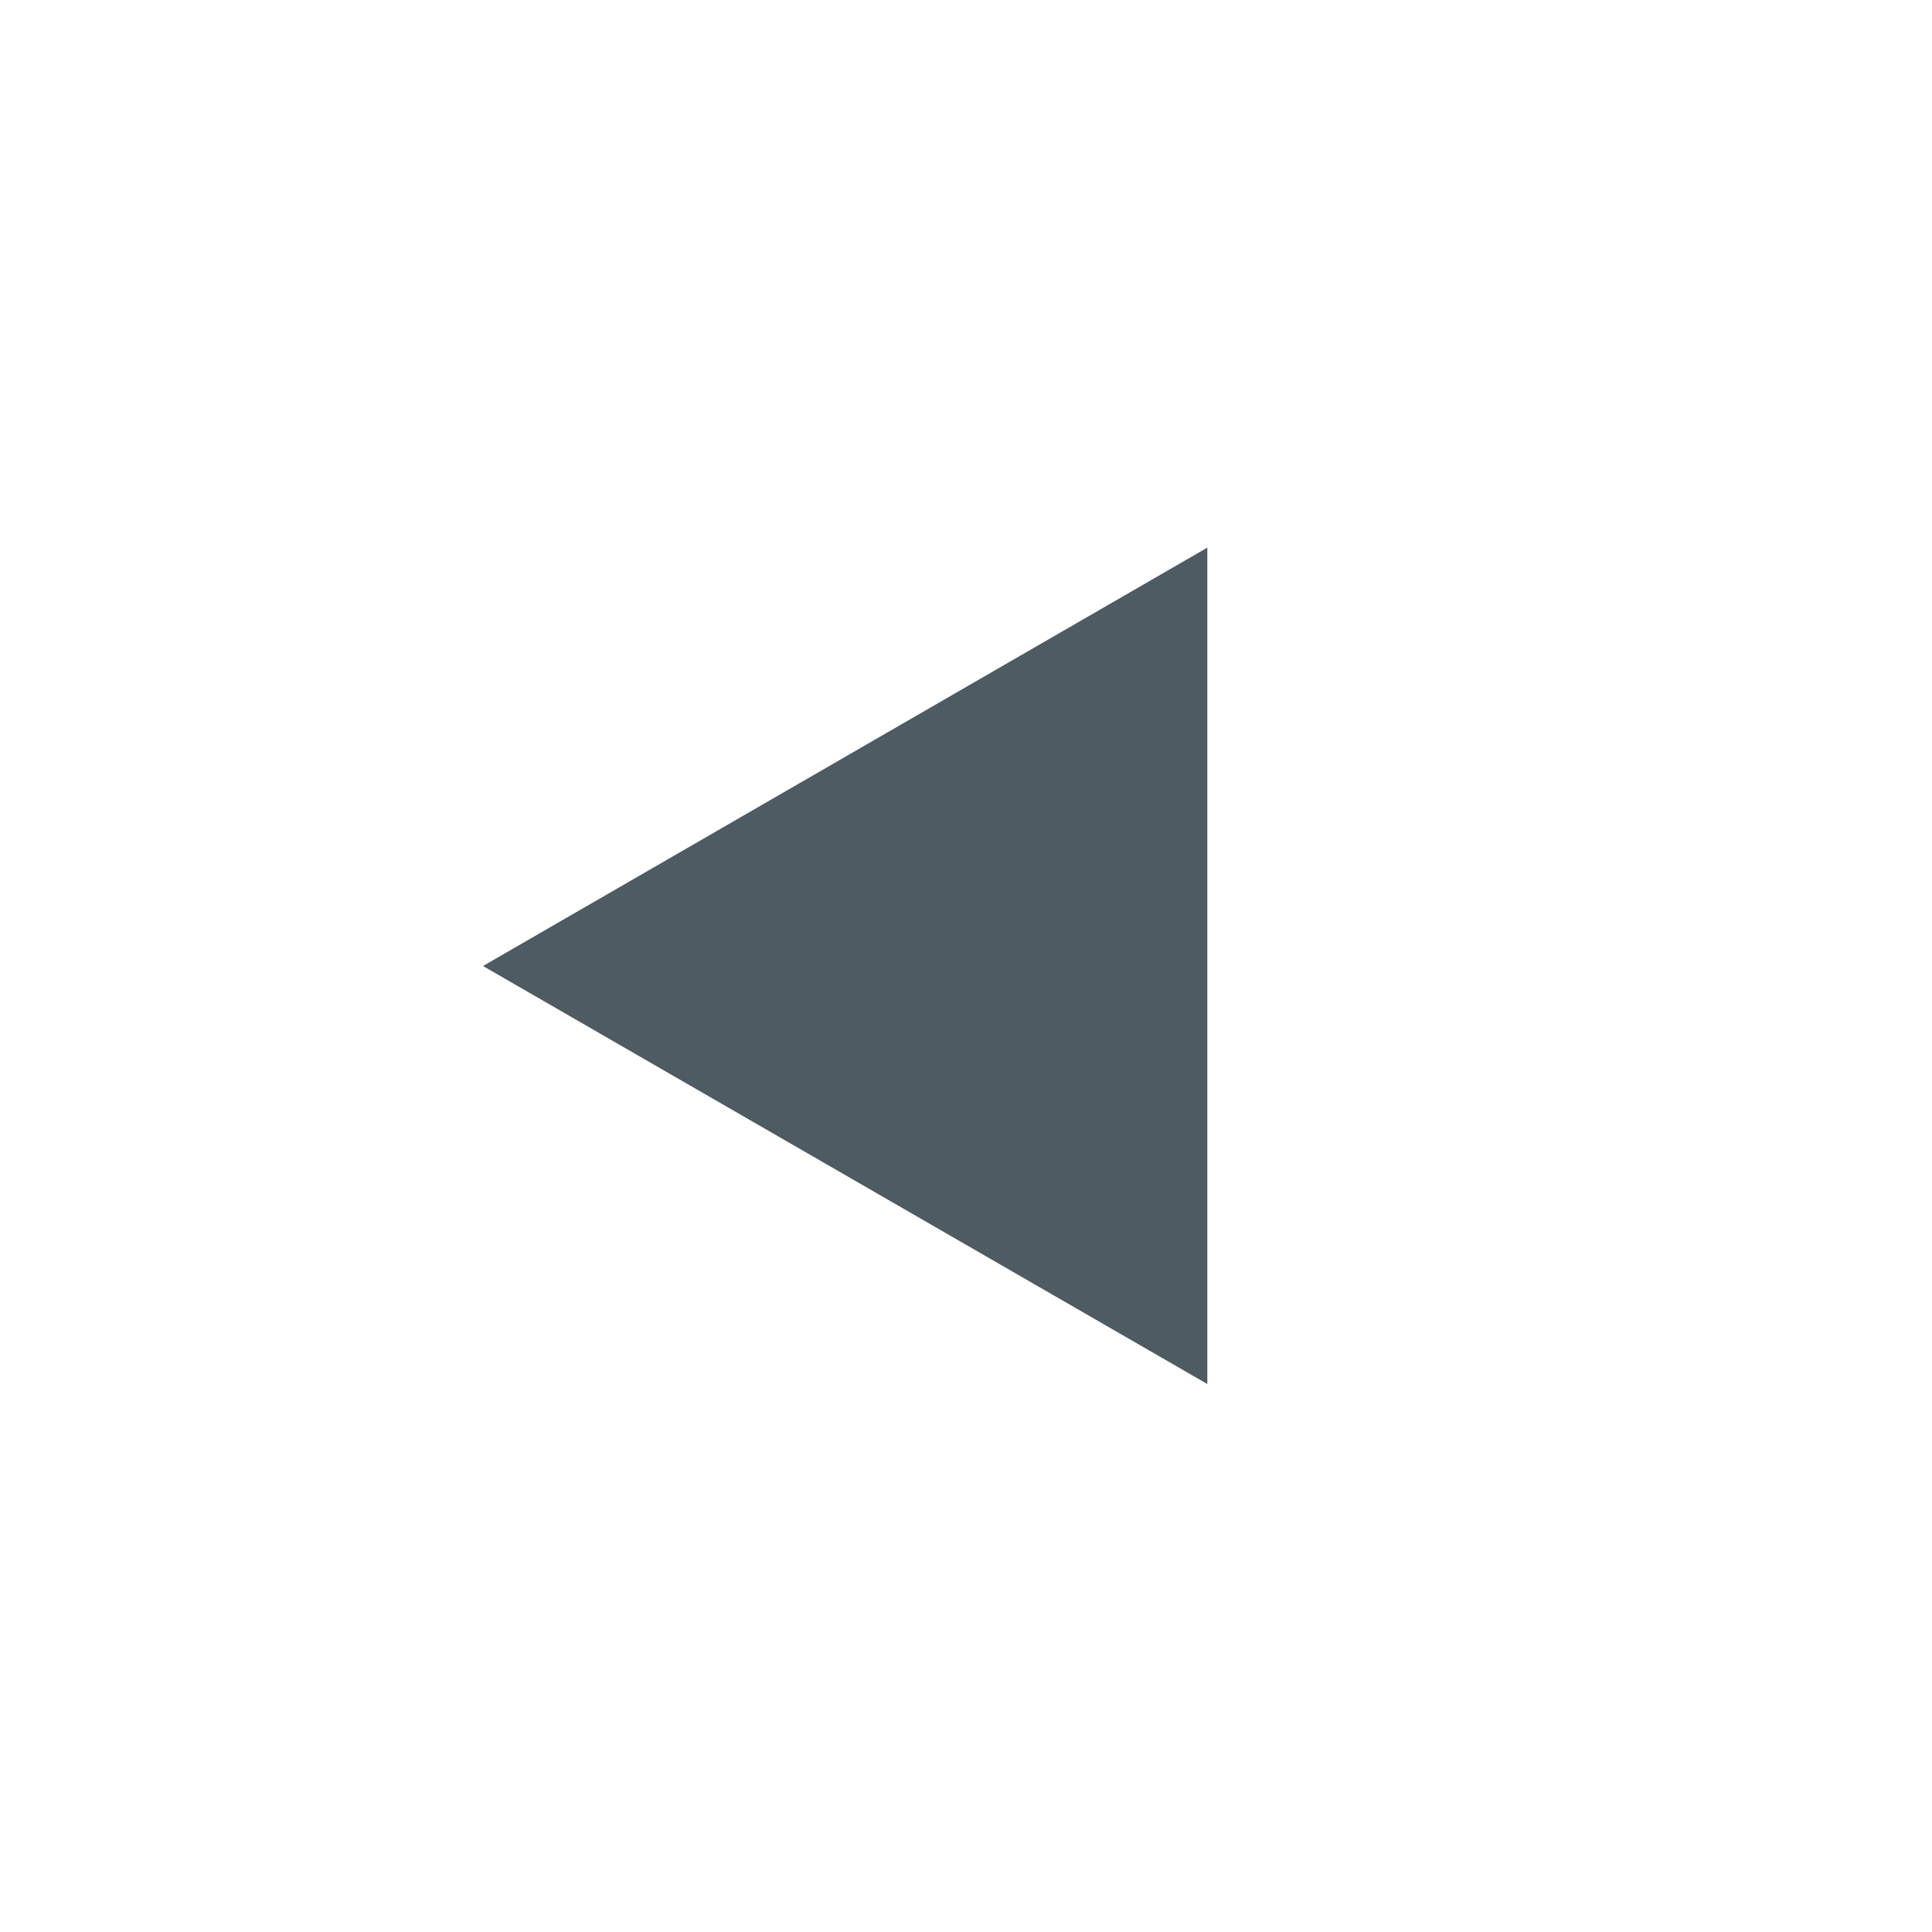
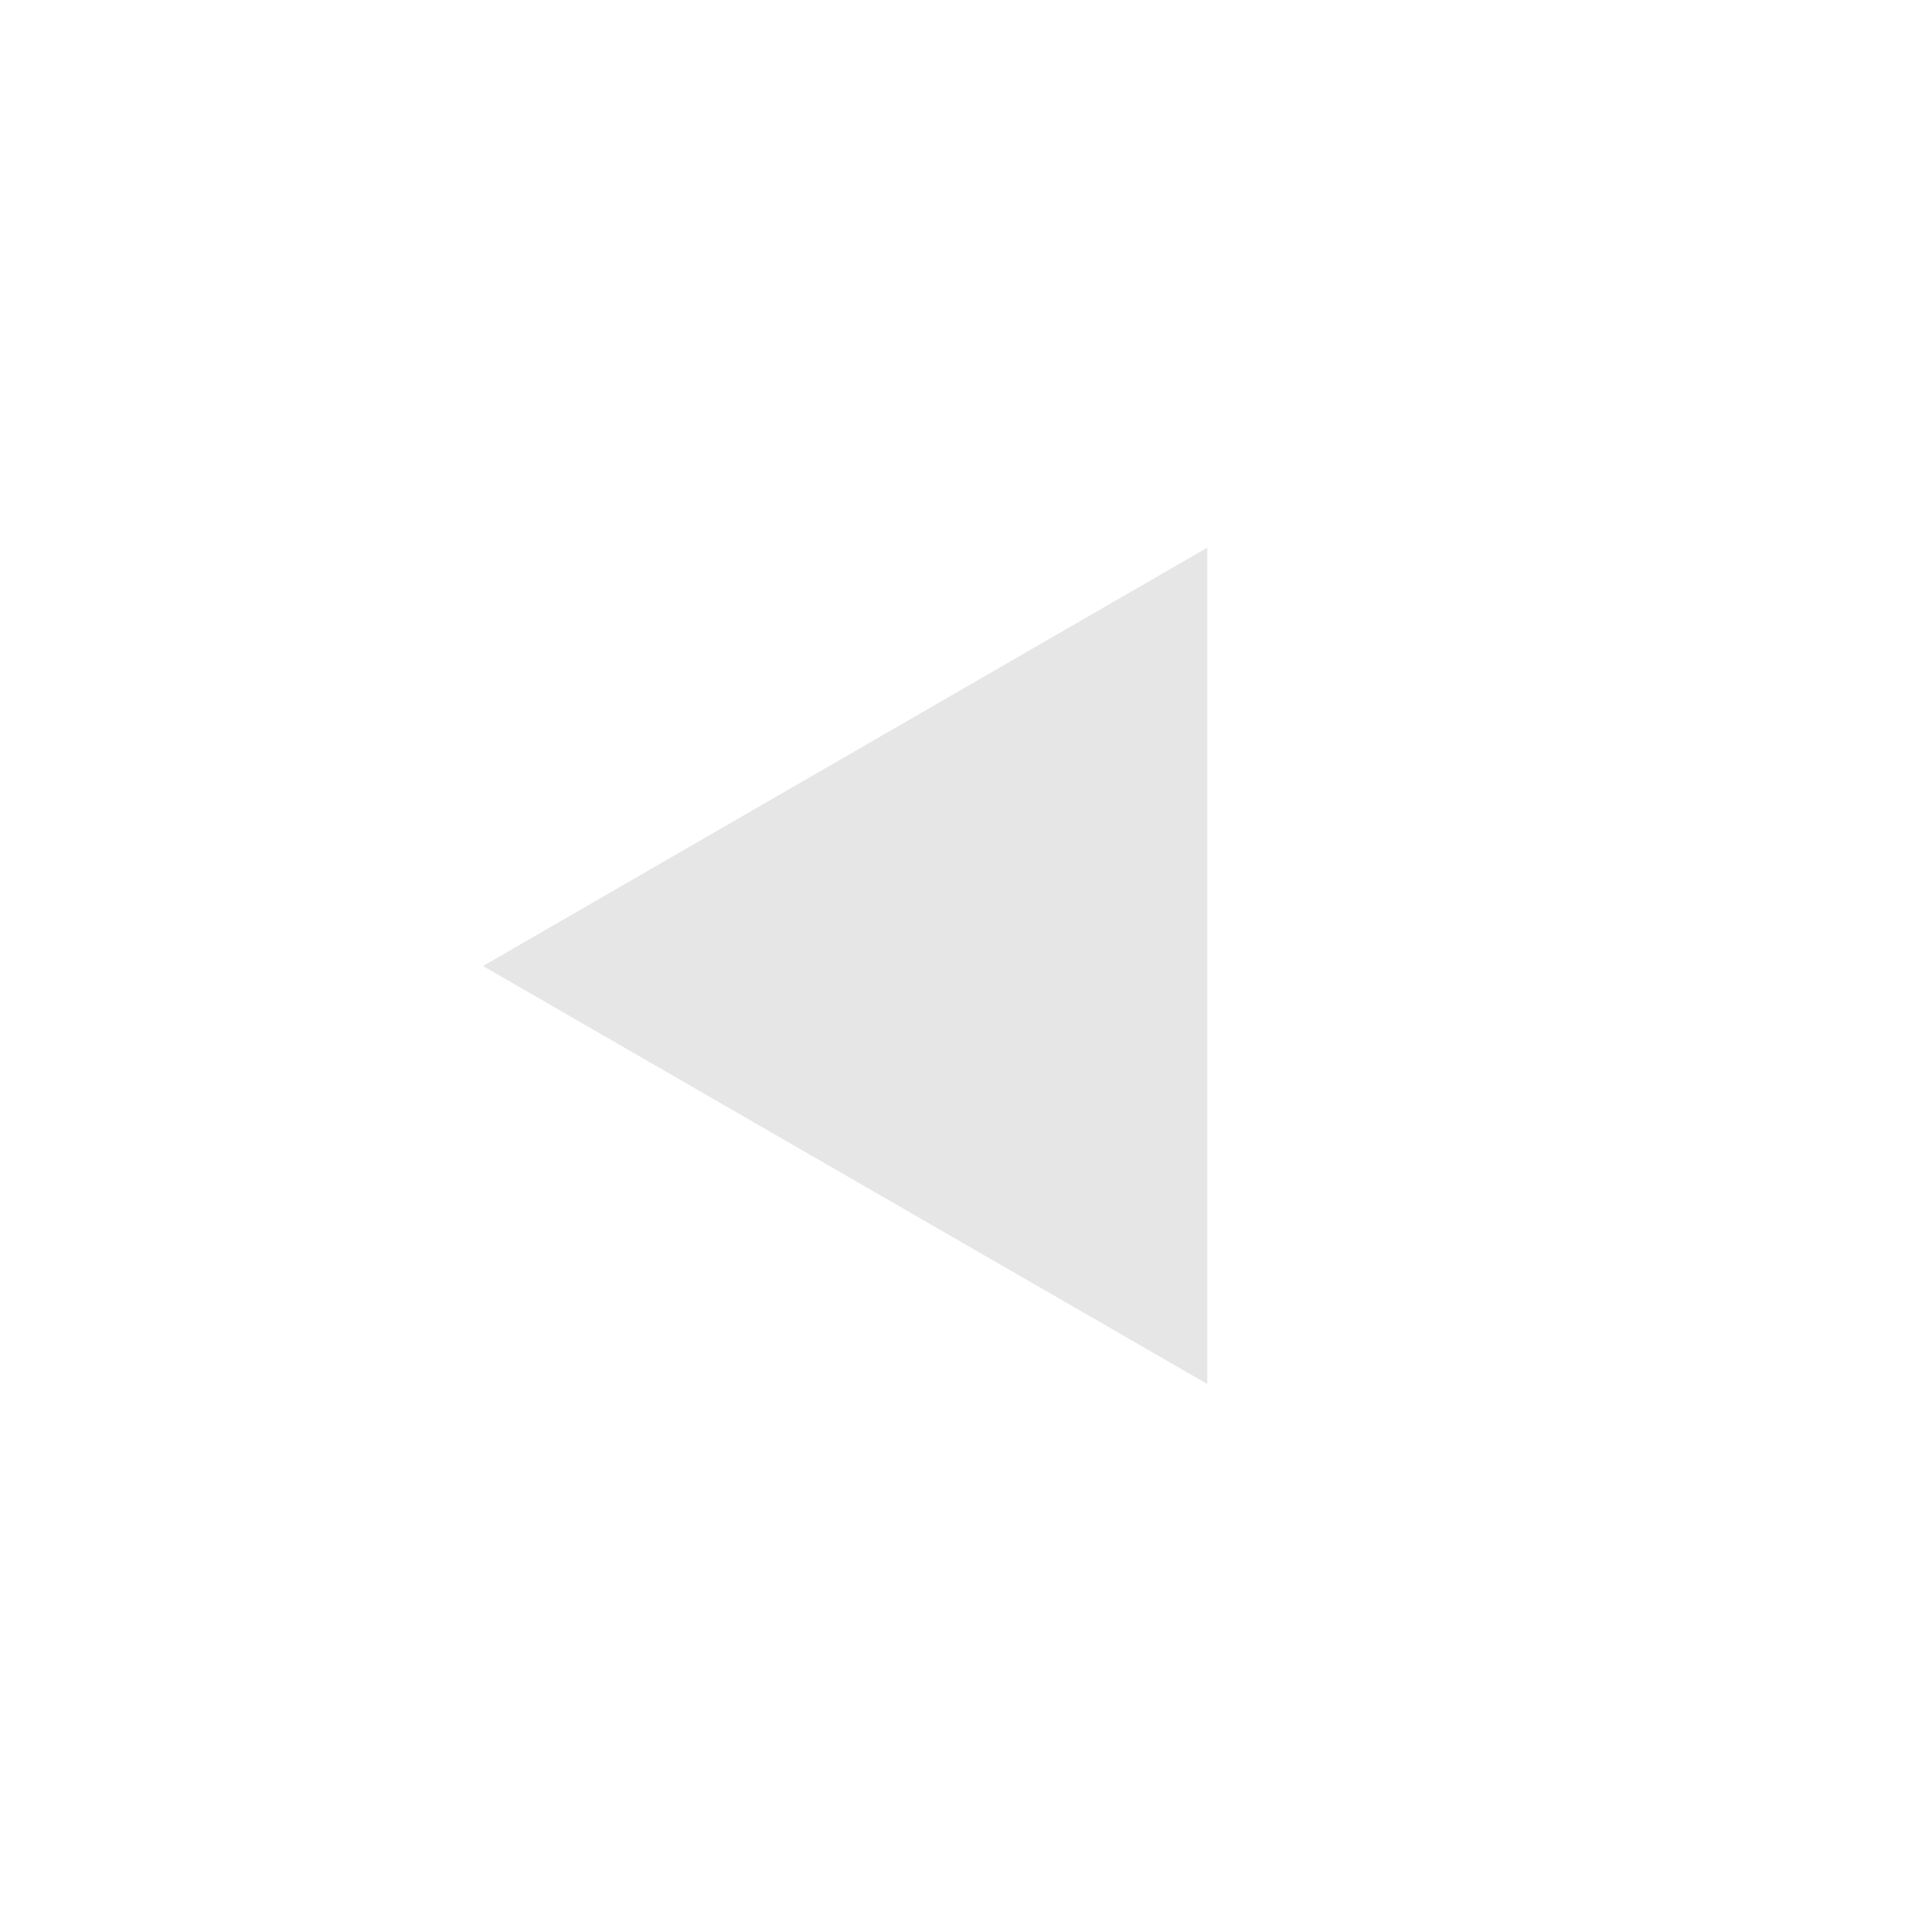
<svg xmlns="http://www.w3.org/2000/svg" width="20" height="20" viewBox="0 0 5.292 5.292" version="1.1" id="svg8">
  <defs id="defs2" />
  <g id="layer1" transform="translate(0,-291.7083)">
    <g id="g847" transform="matrix(0.05207439,0,0,0.05207453,-0.9012516,282.412)">
      <g id="g851">
        <g id="g1059" transform="matrix(1.998622,0,0,1.998619,17.32448,-313.5231)">
          <path style="opacity:1;fill:none;fill-opacity:0.494;stroke:#ffffff00;stroke-width:0.07;stroke-linecap:round;stroke-linejoin:round;stroke-miterlimit:4;stroke-dasharray:none;stroke-dashoffset:0;stroke-opacity:1;paint-order:stroke fill markers" d="M 25.4,271.6 -8.0000008e-7,246.2 H 50.8 Z" id="path883" />
          <path id="path880" d="m 25.4,271.6 25.4,25.4 H 0 Z" style="opacity:1;fill:none;fill-opacity:0.494;stroke:#ffffff00;stroke-width:0.07;stroke-linecap:round;stroke-linejoin:round;stroke-miterlimit:4;stroke-dasharray:none;stroke-dashoffset:0;stroke-opacity:1;paint-order:stroke fill markers" />
          <rect ry="5.053" y="253.849" x="7.649" height="35.529" width="35.529" id="rect870" style="opacity:1;fill:none;fill-opacity:0.494;stroke:#ffffff00;stroke-width:0.062;stroke-linecap:round;stroke-linejoin:round;stroke-miterlimit:4;stroke-dasharray:none;stroke-dashoffset:0;stroke-opacity:1;paint-order:stroke fill markers" />
          <circle r="25.397" cy="271.6" cx="25.4" id="path872" style="opacity:1;fill:none;fill-opacity:0.494;stroke:#ffffff00;stroke-width:0.076;stroke-linecap:round;stroke-linejoin:round;stroke-miterlimit:4;stroke-dasharray:none;stroke-dashoffset:0;stroke-opacity:1;paint-order:stroke fill markers" />
          <circle transform="rotate(-45)" cx="-174.09" cy="210.011" r="12.656" id="path876" style="opacity:1;fill:none;fill-opacity:0.494;stroke:#ffffff00;stroke-width:0.074;stroke-linecap:round;stroke-linejoin:round;stroke-miterlimit:4;stroke-dasharray:none;stroke-dashoffset:0;stroke-opacity:1;paint-order:stroke fill markers" />
          <path id="path904" d="m 25.4,271.6 -25.4,25.4 v -50.8 z" style="opacity:1;fill:none;fill-opacity:0.494;stroke:#ffffff00;stroke-width:0.07;stroke-linecap:round;stroke-linejoin:round;stroke-miterlimit:4;stroke-dasharray:none;stroke-dashoffset:0;stroke-opacity:1;paint-order:stroke fill markers" />
          <path style="opacity:1;fill:none;fill-opacity:0.494;stroke:#ffffff00;stroke-width:0.07;stroke-linecap:round;stroke-linejoin:round;stroke-miterlimit:4;stroke-dasharray:none;stroke-dashoffset:0;stroke-opacity:1;paint-order:stroke fill markers" d="m 25.4,271.6 25.4,-25.4 v 50.8 z" id="path906" />
          <rect ry="5.051" y="256.393" x="2.566" height="30.44" width="45.694" id="rect837" style="opacity:1;fill:none;fill-opacity:0.494;stroke:#ffffff00;stroke-width:0.066;stroke-linecap:round;stroke-linejoin:round;stroke-miterlimit:4;stroke-dasharray:none;stroke-dashoffset:0;stroke-opacity:1;paint-order:stroke fill markers" />
          <rect style="opacity:1;fill:none;fill-opacity:0.494;stroke:#ffffff00;stroke-width:0.066;stroke-linecap:round;stroke-linejoin:round;stroke-miterlimit:4;stroke-dasharray:none;stroke-dashoffset:0;stroke-opacity:1;paint-order:stroke fill markers" id="rect831" width="45.694" height="30.441" x="248.766" y="-40.633" ry="5.051" transform="rotate(90)" />
        </g>
      </g>
    </g>
    <path style="opacity:1;fill:#ffc107;fill-opacity:1;stroke:none;stroke-width:0.386;stroke-miterlimit:4;stroke-dasharray:none;stroke-opacity:1" d="m 50.206,401.677 c 110.217,0.713 55.109,0.356 0,0 z" id="rect997" />
-     <path style="fill:#4f5b62;stroke:none;stroke-width:0.529;stroke-linecap:square;stroke-linejoin:miter;stroke-miterlimit:4;stroke-dasharray:none" id="path853" d="m -2.646,-295.677 1.146,1.984 -2.291,0 z" transform="rotate(-90,294.3542,-2.645833)" />
+     <path style="fill:#e6e6e6;stroke:none;stroke-width:0.529;stroke-linecap:square;stroke-linejoin:miter;stroke-miterlimit:4;stroke-dasharray:none" id="path853" d="m -2.646,-295.677 1.146,1.984 -2.291,0 z" transform="rotate(-90,294.3542,-2.645833)" />
  </g>
</svg>
